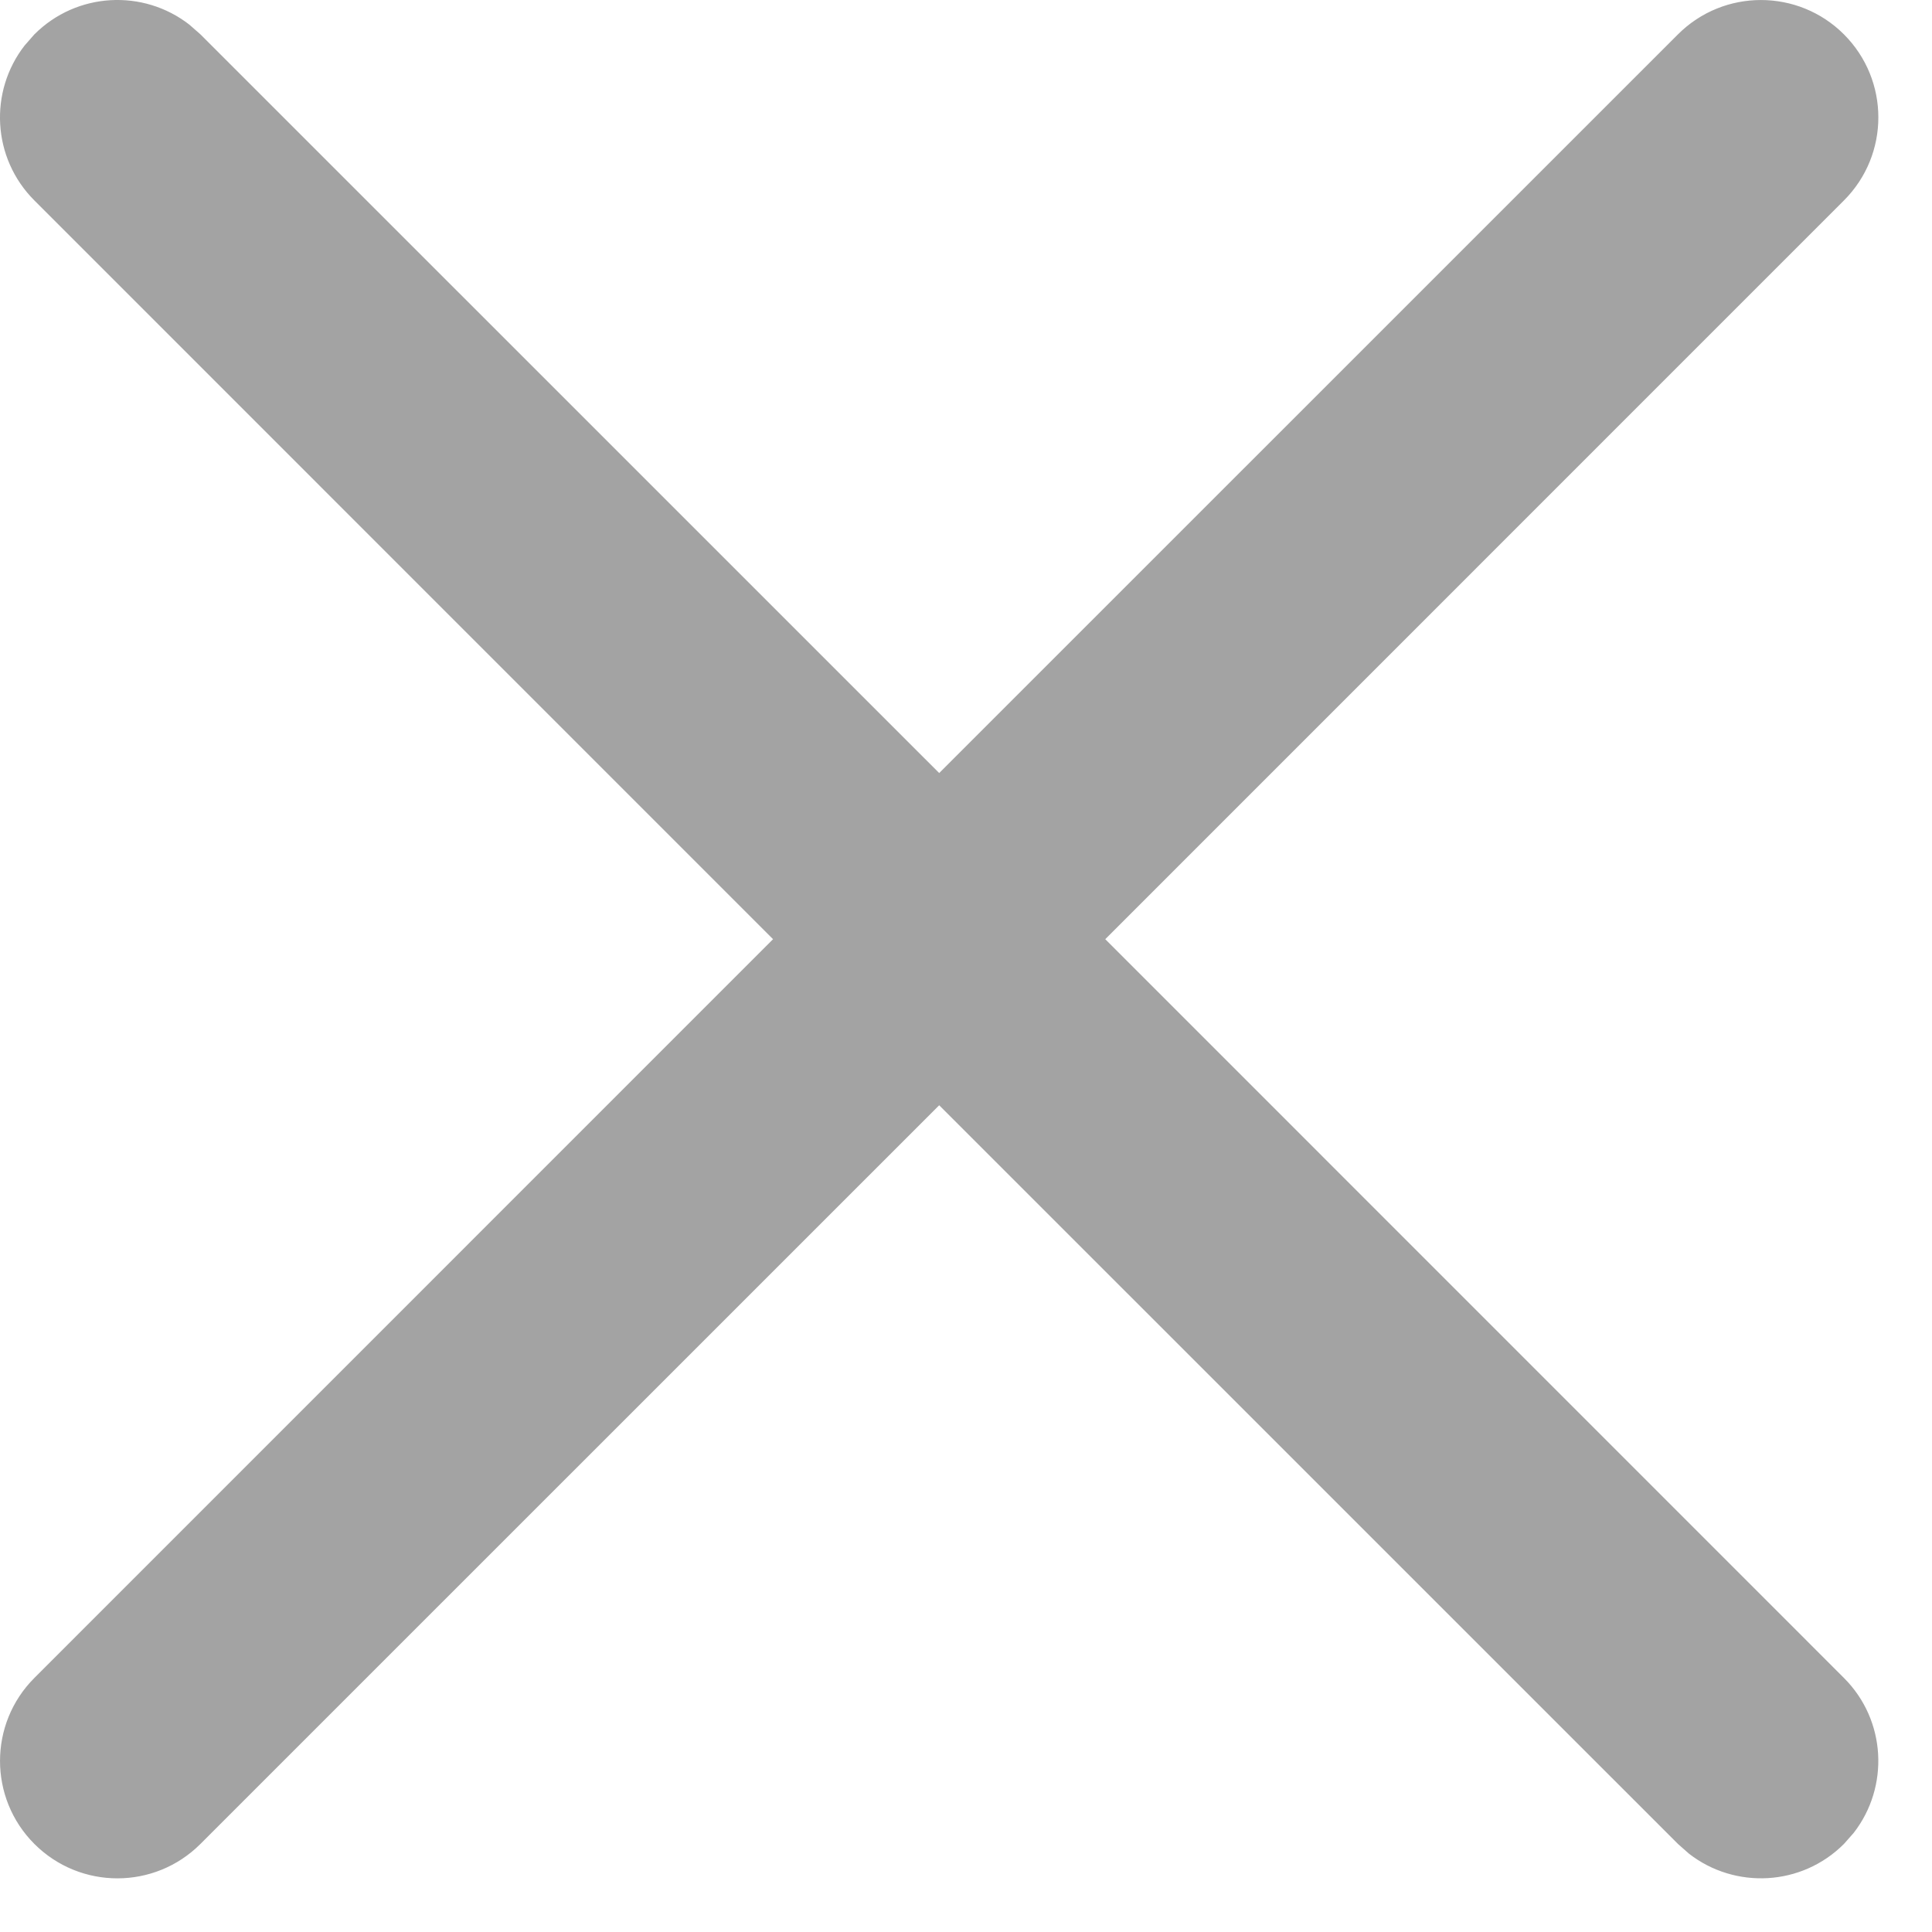
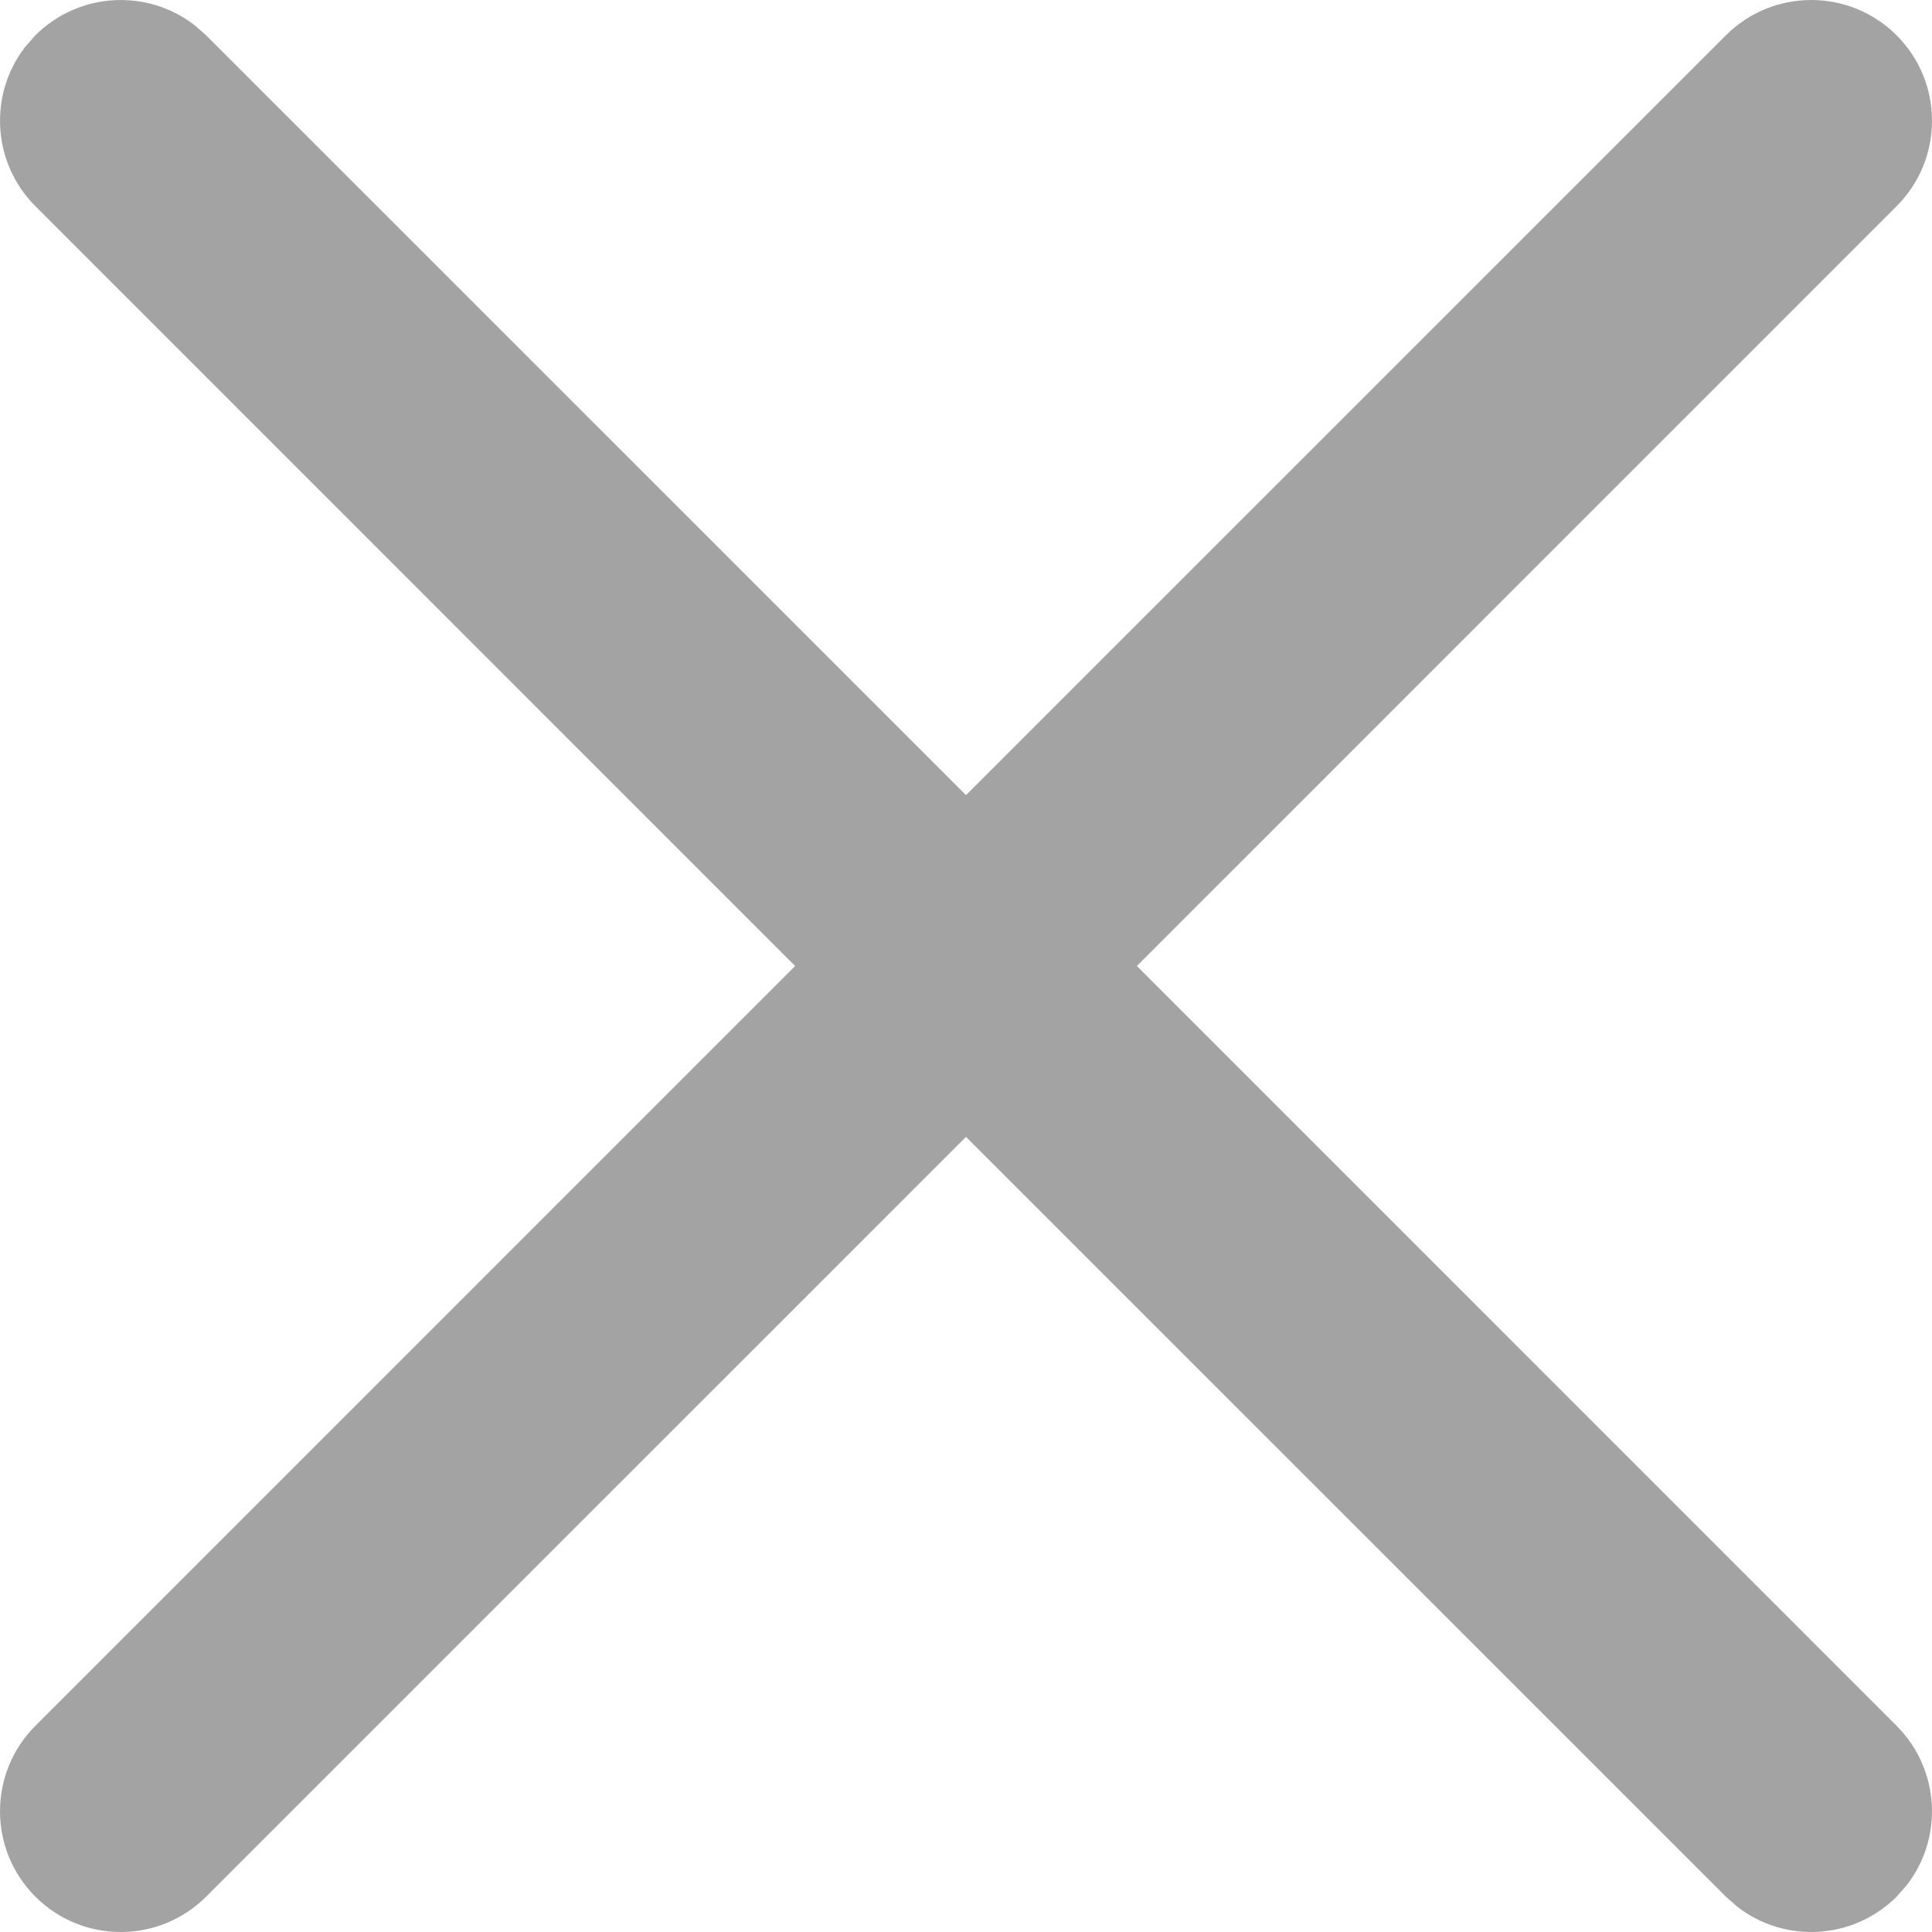
- <svg xmlns="http://www.w3.org/2000/svg" width="24" height="24" viewBox="0 0 24 24" fill="none">
-   <path d="M0.306 0.565L0.427 0.427C0.953 -0.099 1.78 -0.139 2.352 0.306L2.49 0.427L11.667 9.603L20.844 0.427C21.413 -0.142 22.337 -0.142 22.906 0.427C23.476 0.997 23.476 1.92 22.906 2.49L13.73 11.667L22.906 20.844C23.432 21.369 23.472 22.197 23.027 22.769L22.906 22.906C22.381 23.432 21.553 23.472 20.981 23.027L20.844 22.906L11.667 13.73L2.49 22.906C1.92 23.476 0.997 23.476 0.427 22.906C-0.142 22.337 -0.142 21.413 0.427 20.844L9.603 11.667L0.427 2.49C-0.099 1.964 -0.139 1.137 0.306 0.565Z" fill="#A3A3A3" />
+ <svg xmlns="http://www.w3.org/2000/svg" width="20" height="20" viewBox="0 0 20 20" fill="none">
+   <path d="M0.262 0.484L0.366 0.366C0.817 -0.084 1.526 -0.119 2.016 0.262L2.134 0.366L10 8.231L17.866 0.366C18.354 -0.122 19.146 -0.122 19.634 0.366C20.122 0.854 20.122 1.646 19.634 2.134L11.769 10L19.634 17.866C20.084 18.317 20.119 19.026 19.738 19.516L19.634 19.634C19.183 20.084 18.474 20.119 17.984 19.738L17.866 19.634L10 11.769L2.134 19.634C1.646 20.122 0.854 20.122 0.366 19.634C-0.122 19.146 -0.122 18.354 0.366 17.866L8.231 10L0.366 2.134C-0.084 1.683 -0.119 0.974 0.262 0.484Z" fill="#A3A3A3" />
</svg>
